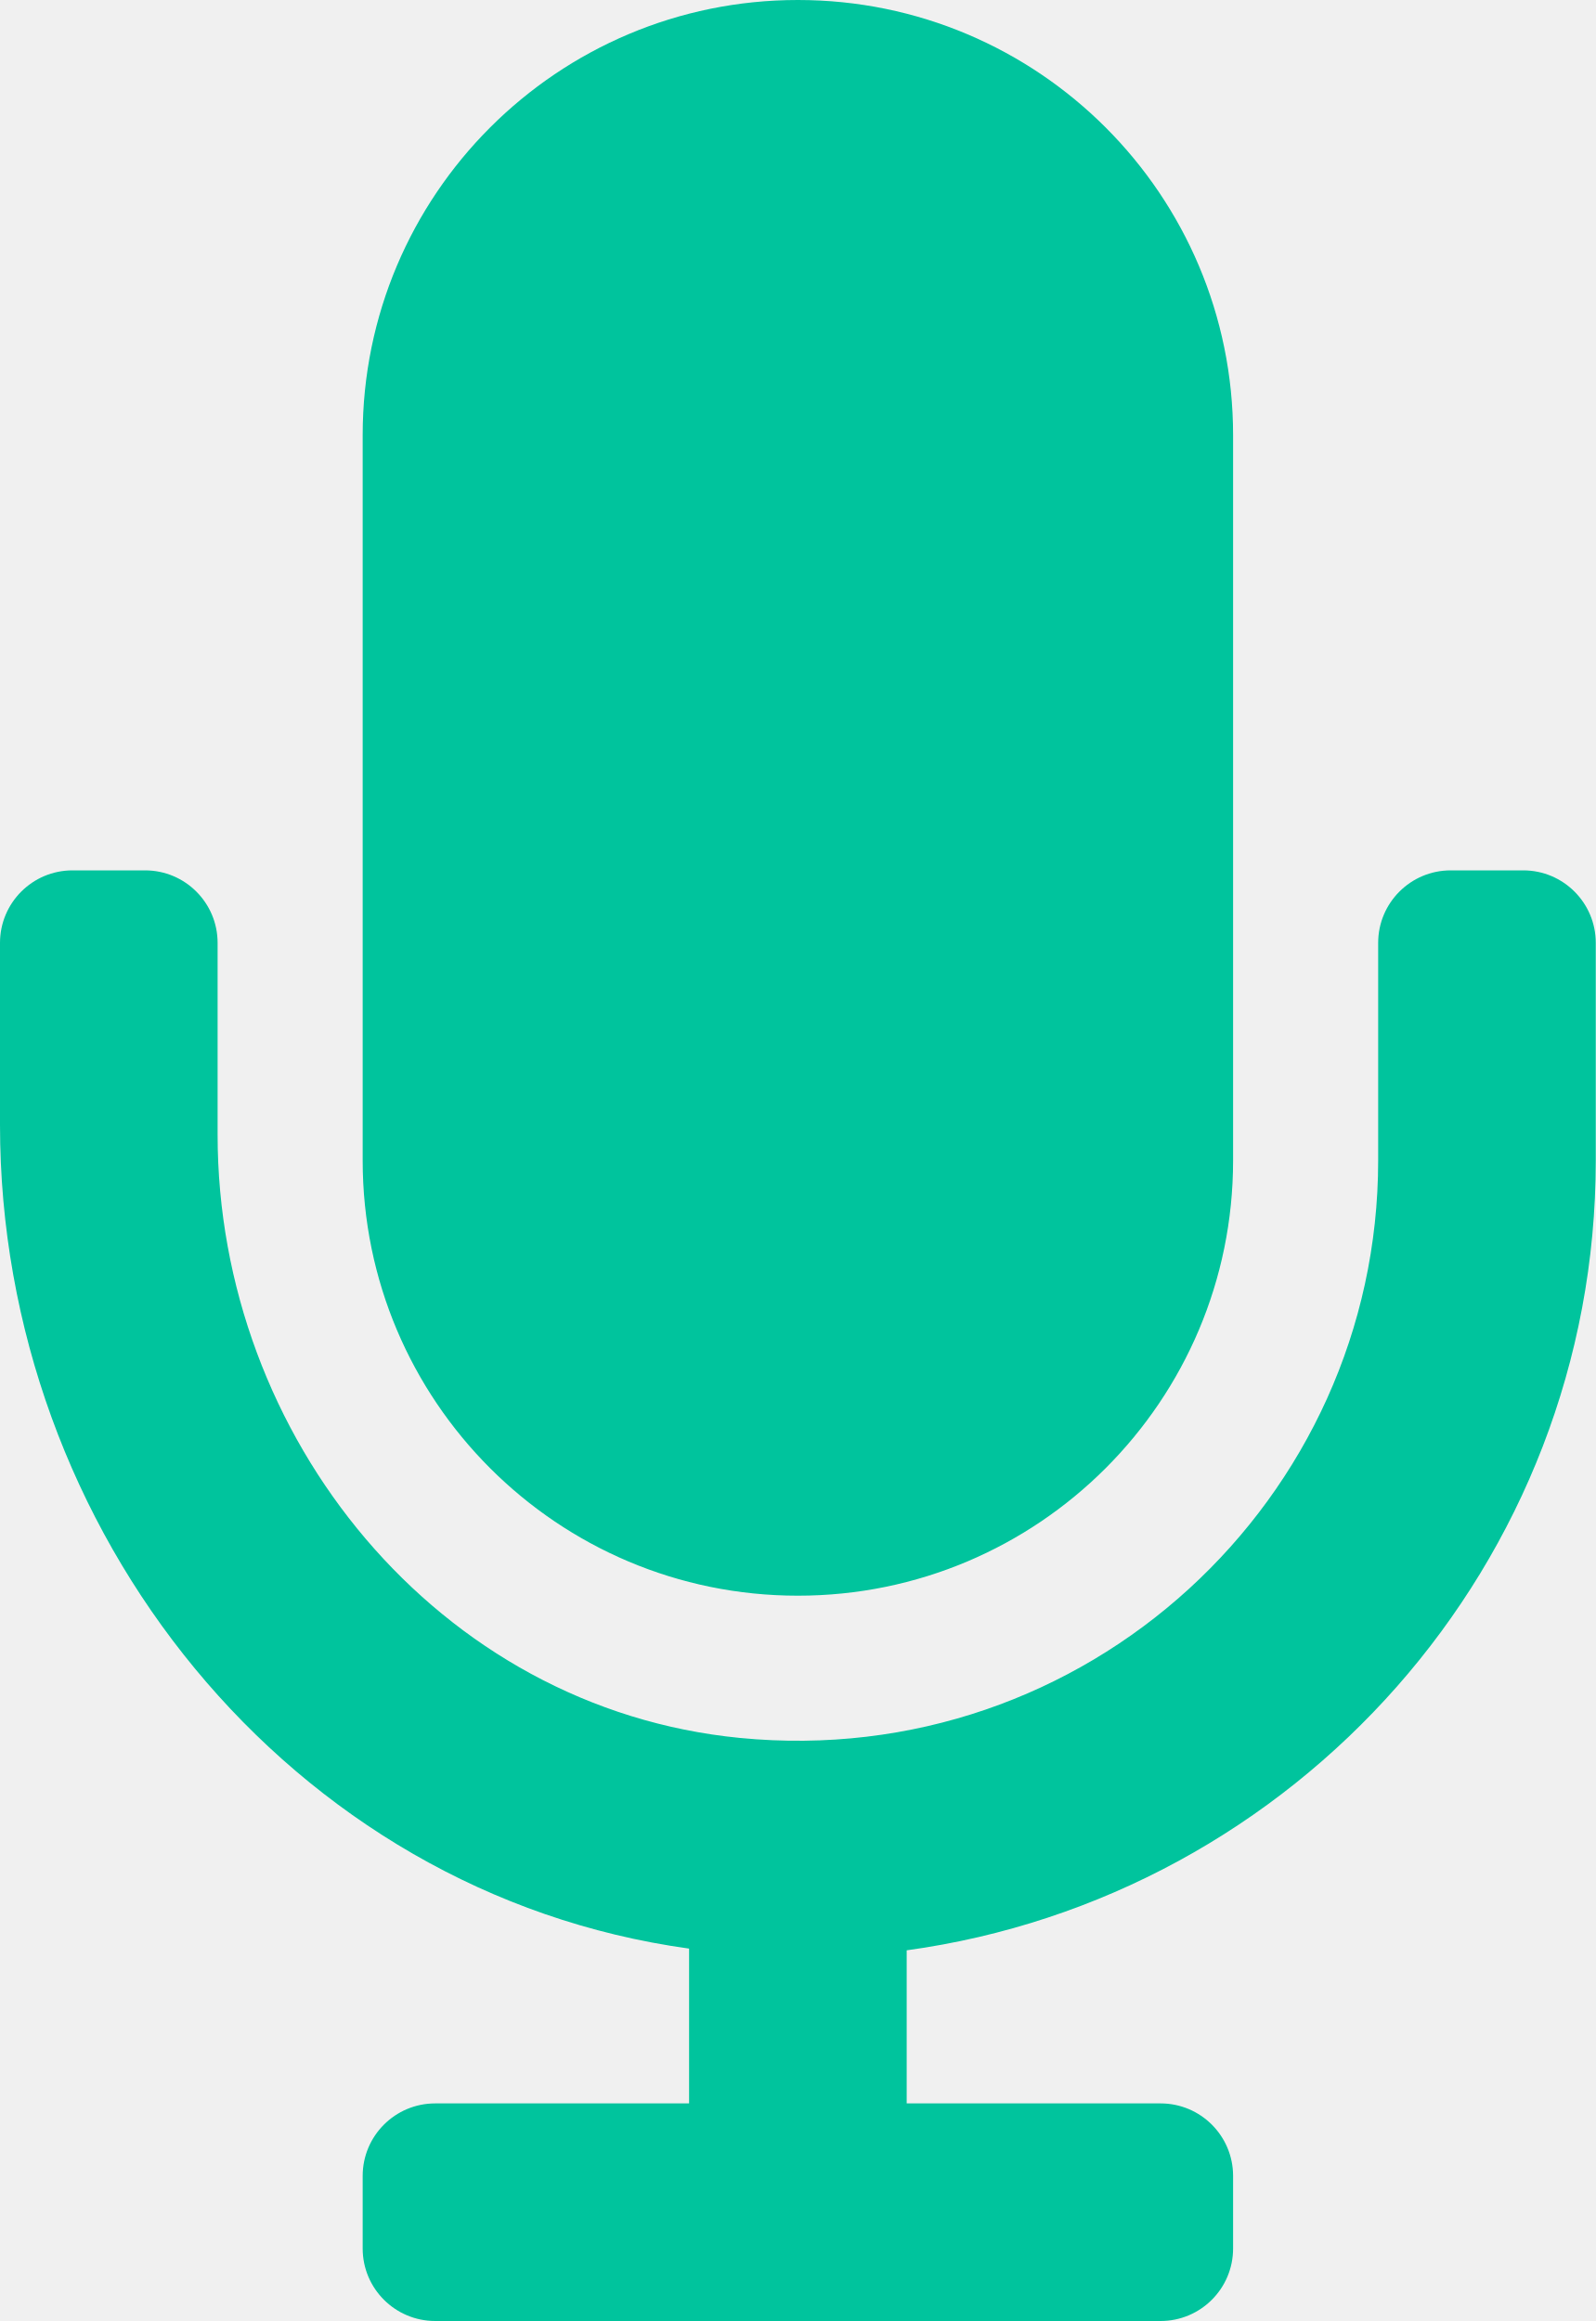
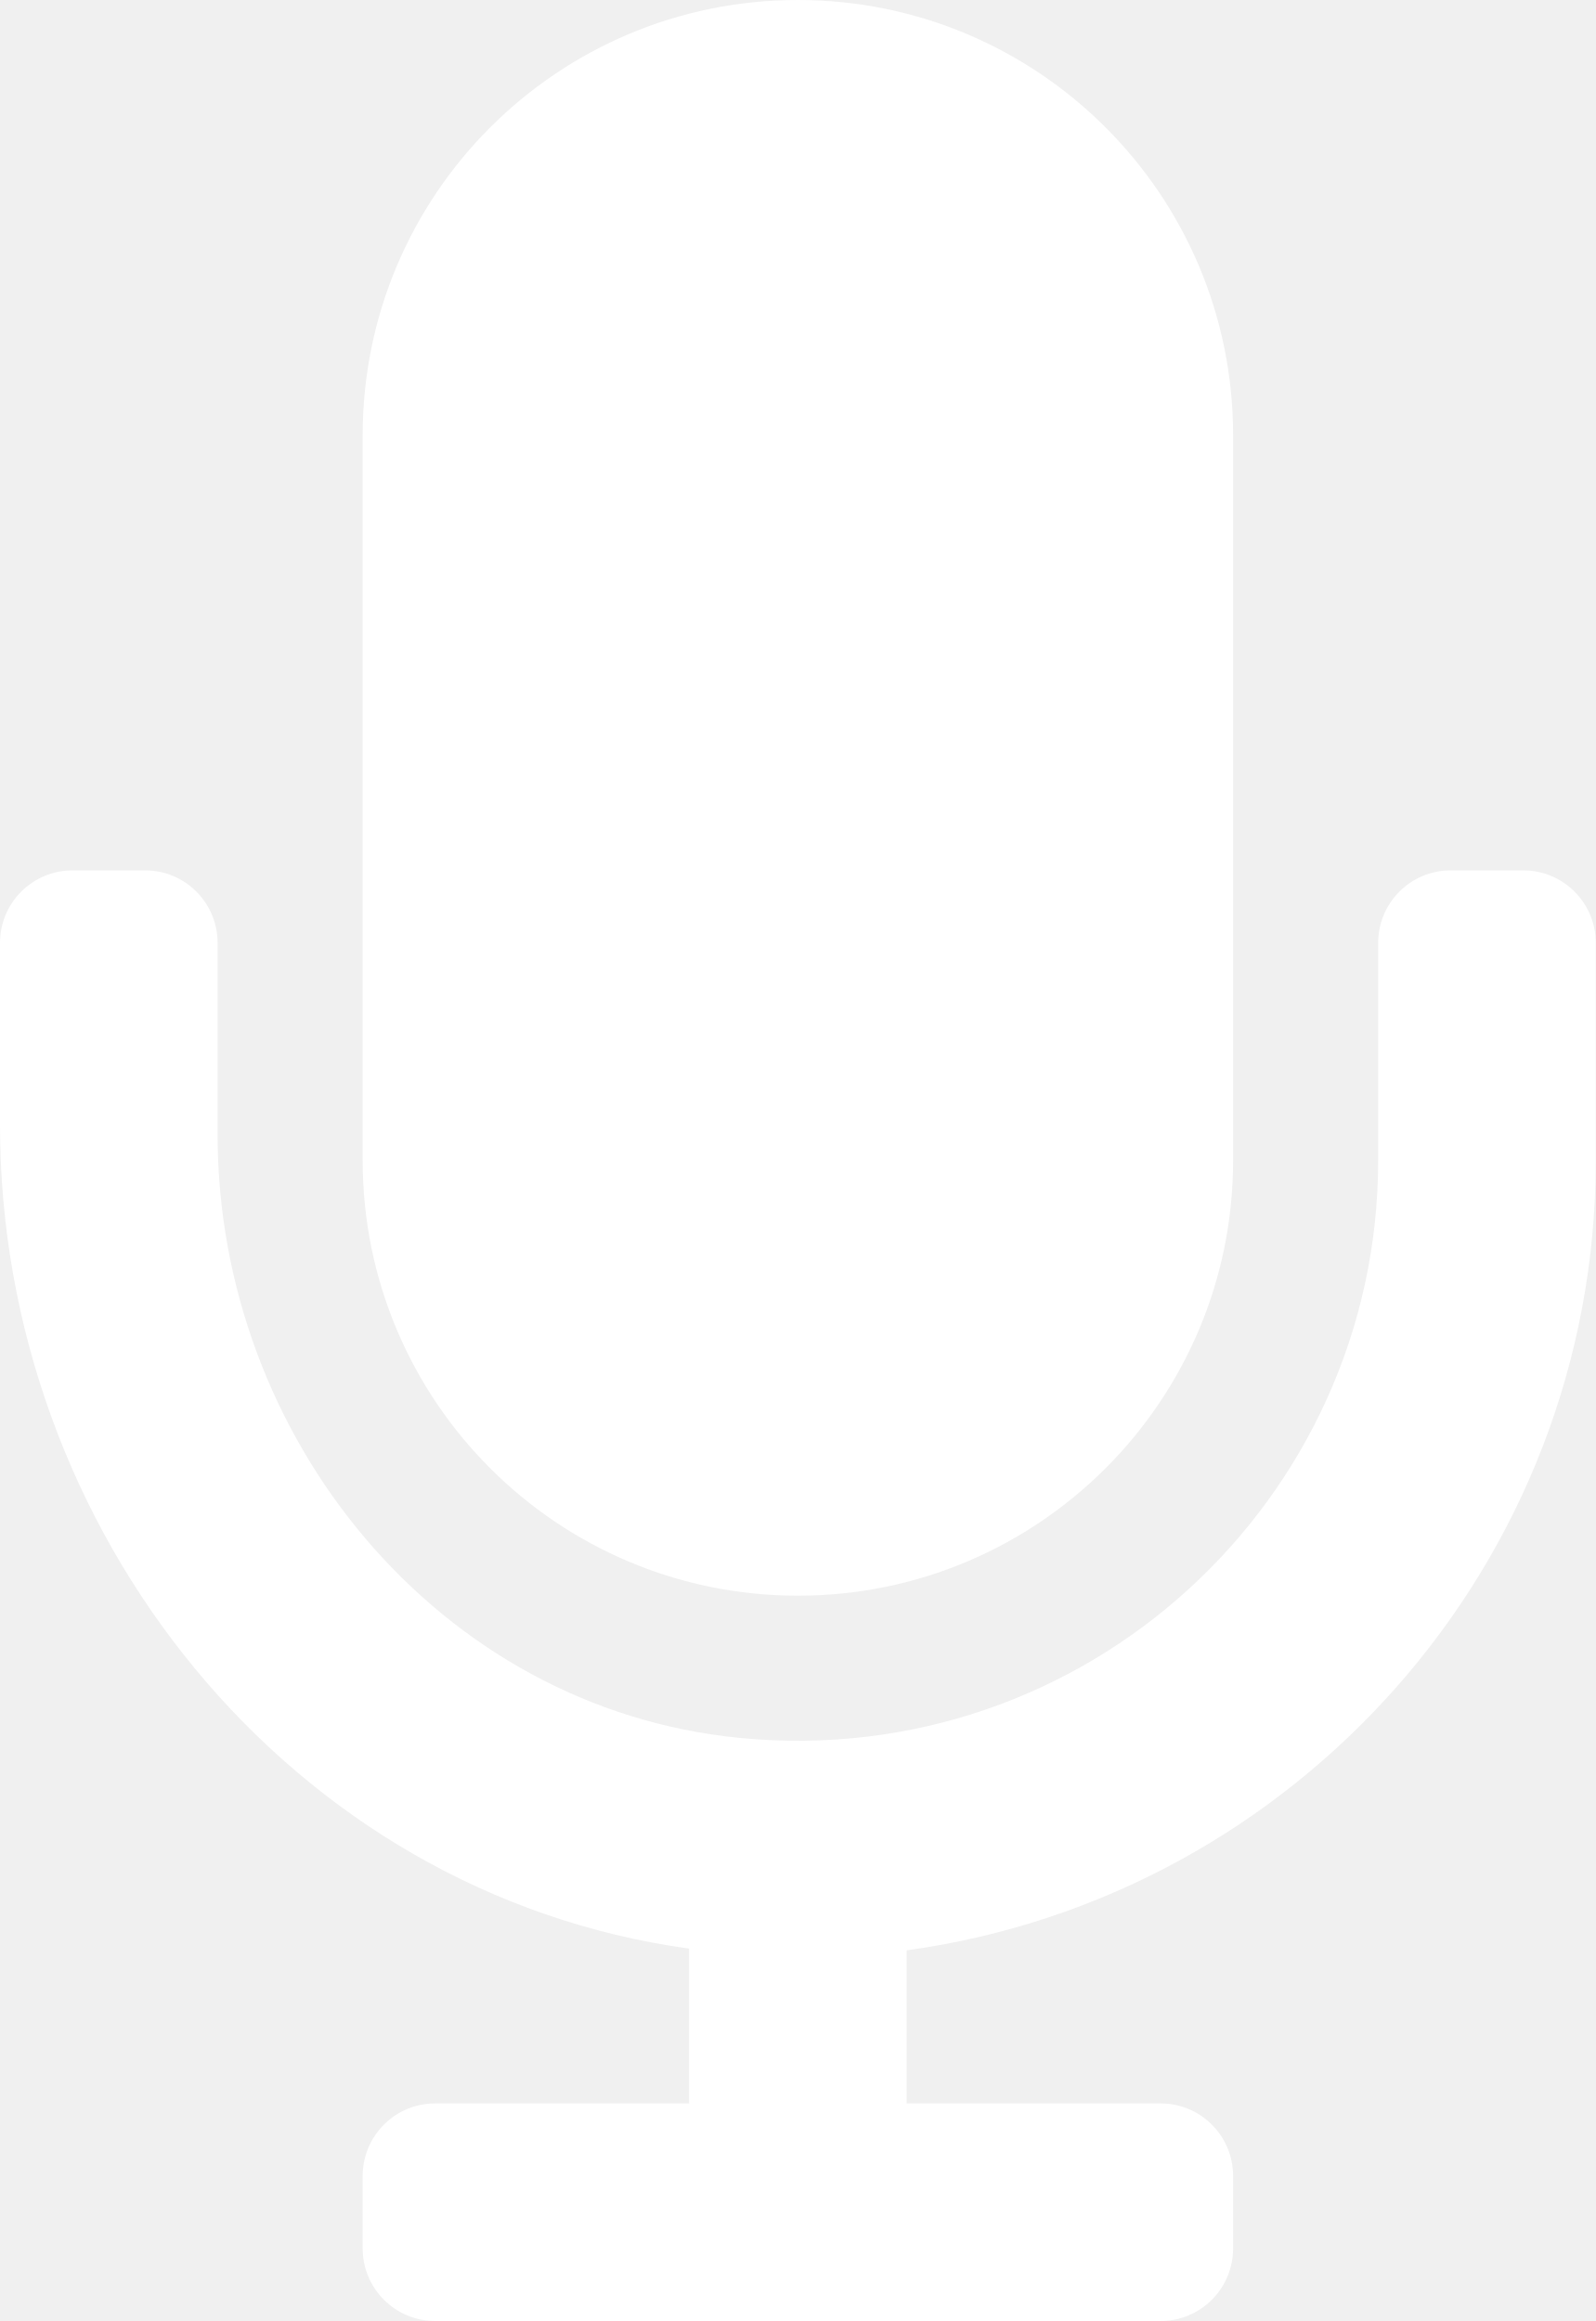
<svg xmlns="http://www.w3.org/2000/svg" viewBox="0 0 352 512">
-   <path fill="#00c49d" d="M176 352c53.02 0 96-42.98 96-96V96c0-53.02-42.98-96-96-96S80 42.98 80 96v160c0 53.02 42.98 96 96 96zm160-160h-16c-8.84 0-16 7.16-16 16v48c0 74.8-64.49 134.82-140.79 127.38C96.71 376.89 48 317.11 48 250.3V208c0-8.84-7.16-16-16-16H16c-8.84 0-16 7.16-16 16v40.16c0 89.64 63.97 169.55 152 181.69V464H96c-8.84 0-16 7.16-16 16v16c0 8.84 7.16 16 16 16h160c8.84 0 16-7.16 16-16v-16c0-8.84-7.16-16-16-16h-56v-33.77C285.71 418.47 352 344.9 352 256v-48c0-8.84-7.16-16-16-16z" />
+   <path fill="#ffffff" d="M176 352c53.02 0 96-42.98 96-96V96c0-53.02-42.98-96-96-96S80 42.98 80 96v160c0 53.02 42.98 96 96 96zm160-160h-16c-8.84 0-16 7.16-16 16v48c0 74.8-64.49 134.82-140.79 127.38C96.71 376.89 48 317.11 48 250.3V208c0-8.84-7.16-16-16-16H16c-8.84 0-16 7.16-16 16v40.16c0 89.64 63.97 169.55 152 181.69V464H96c-8.84 0-16 7.16-16 16v16c0 8.84 7.16 16 16 16h160c8.84 0 16-7.16 16-16v-16c0-8.84-7.16-16-16-16h-56v-33.77C285.71 418.47 352 344.9 352 256v-48c0-8.84-7.16-16-16-16z" />
</svg>
